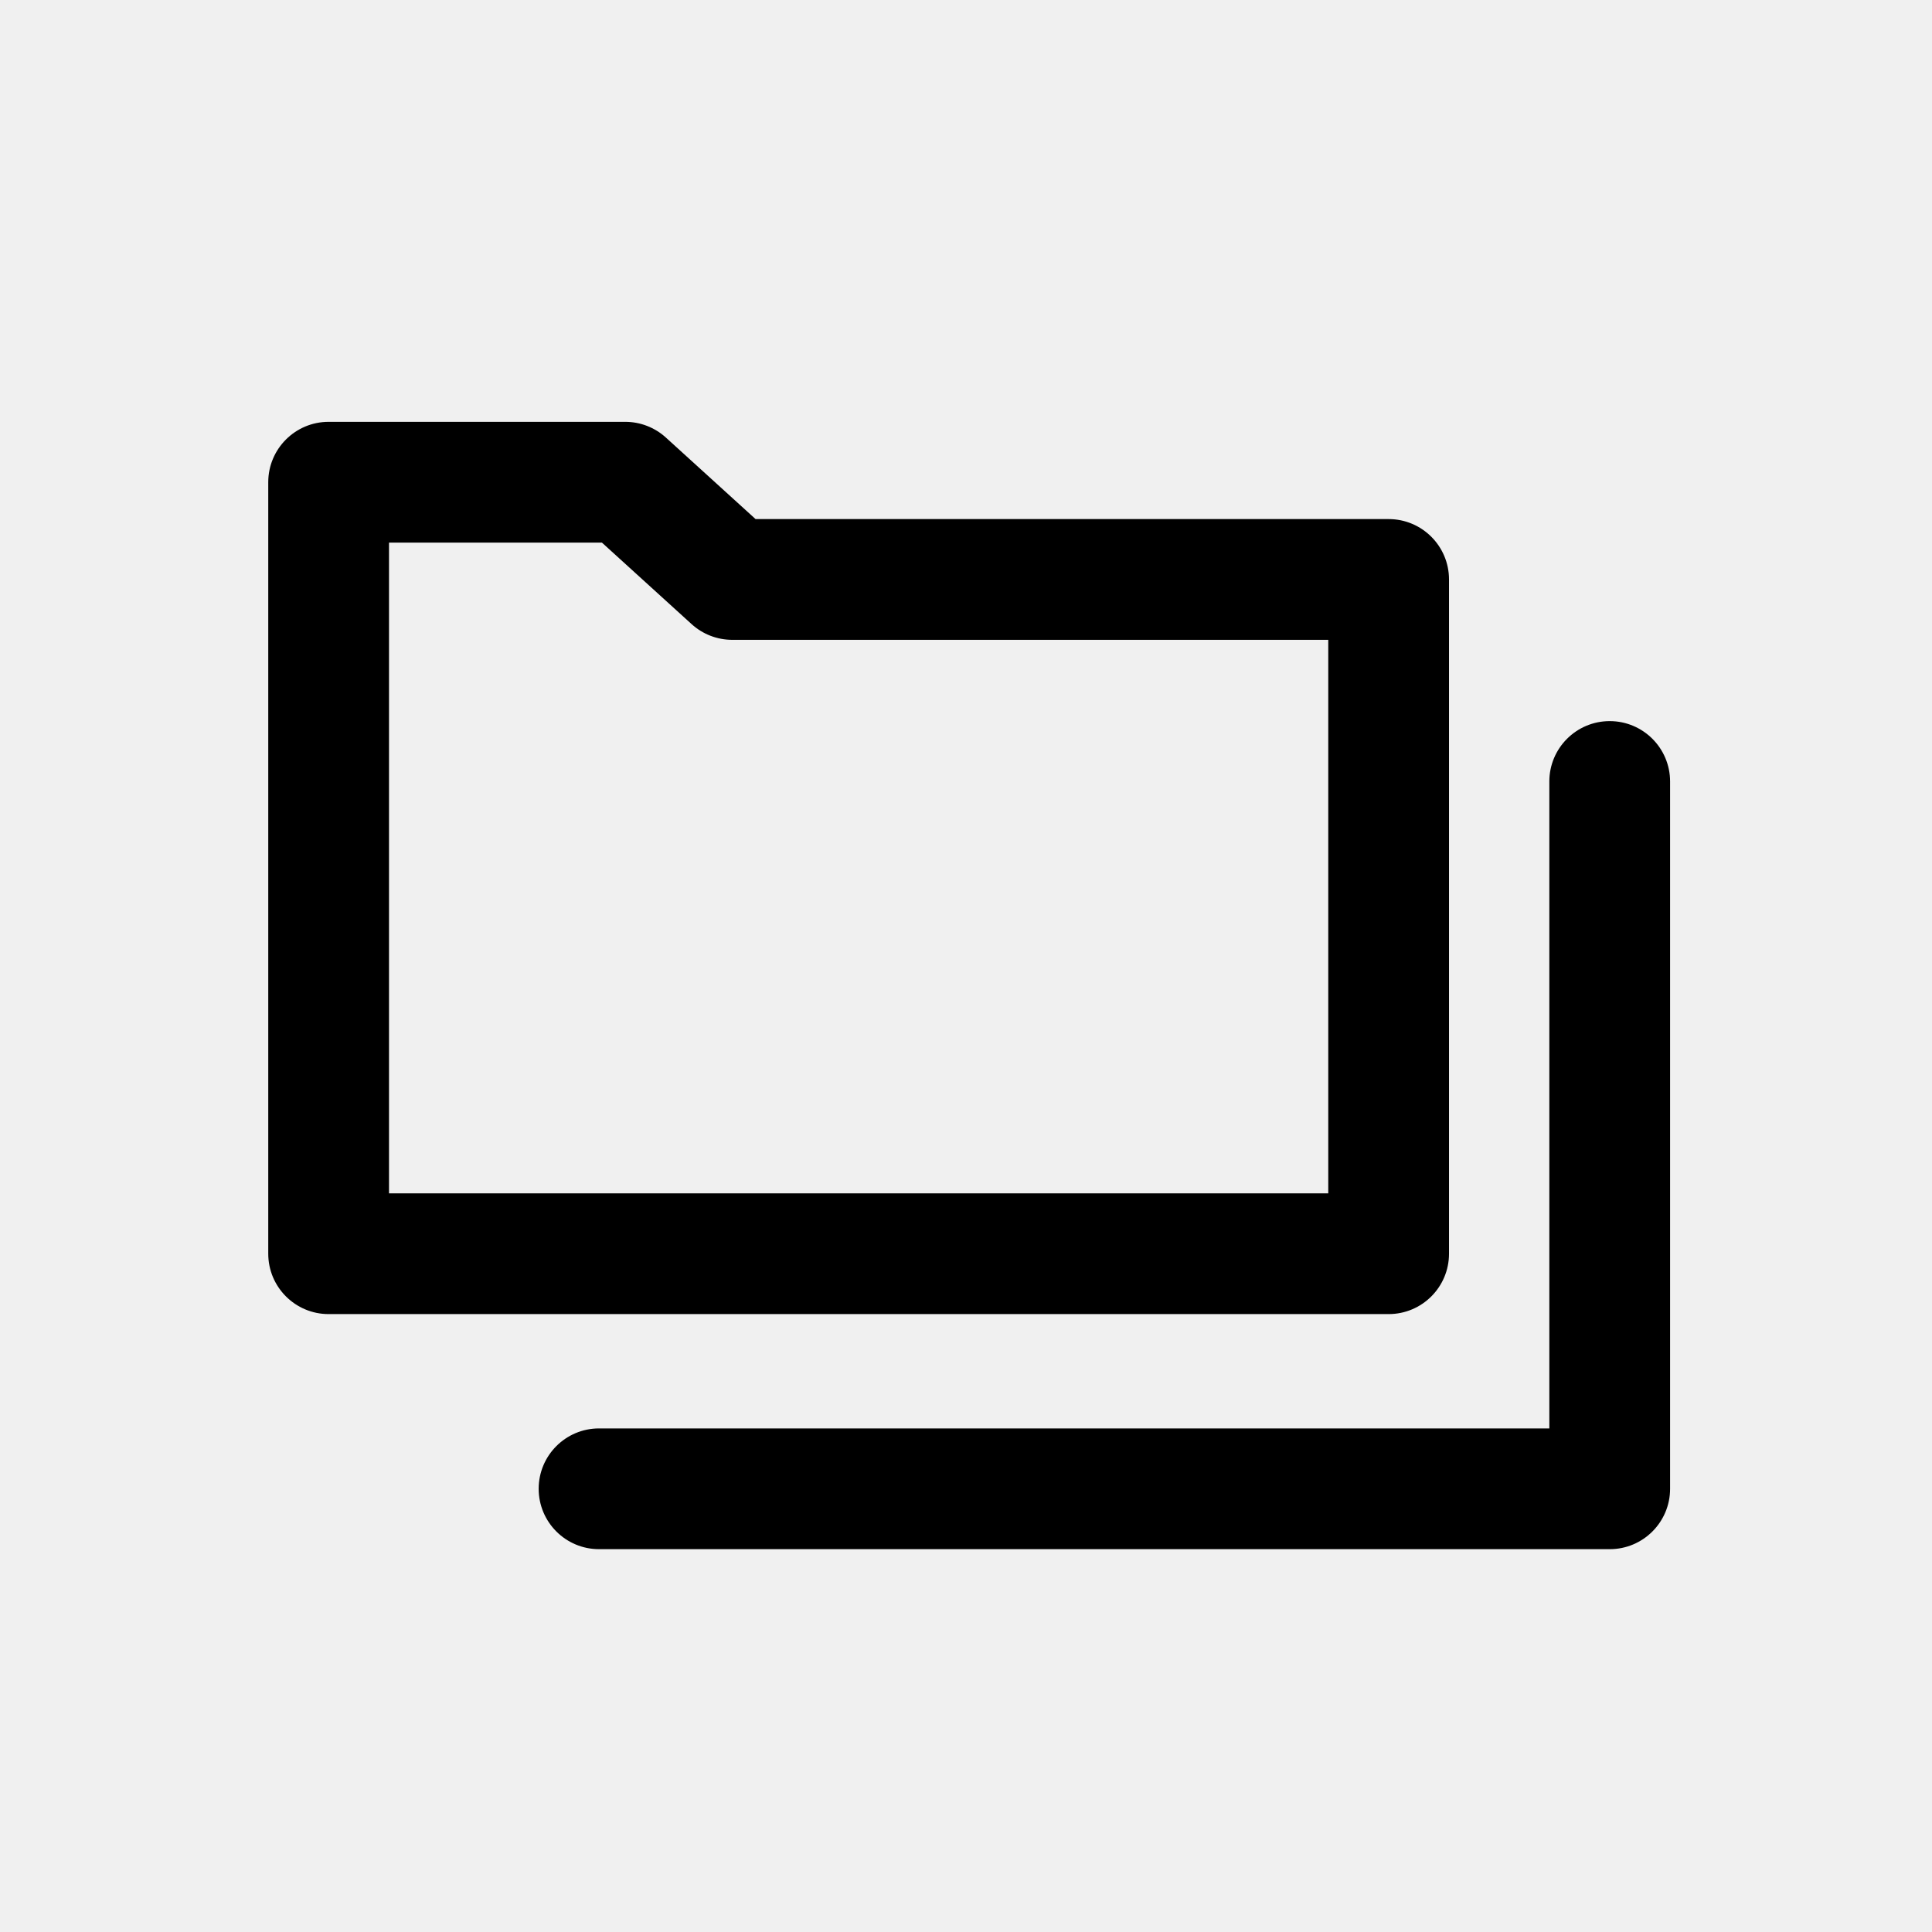
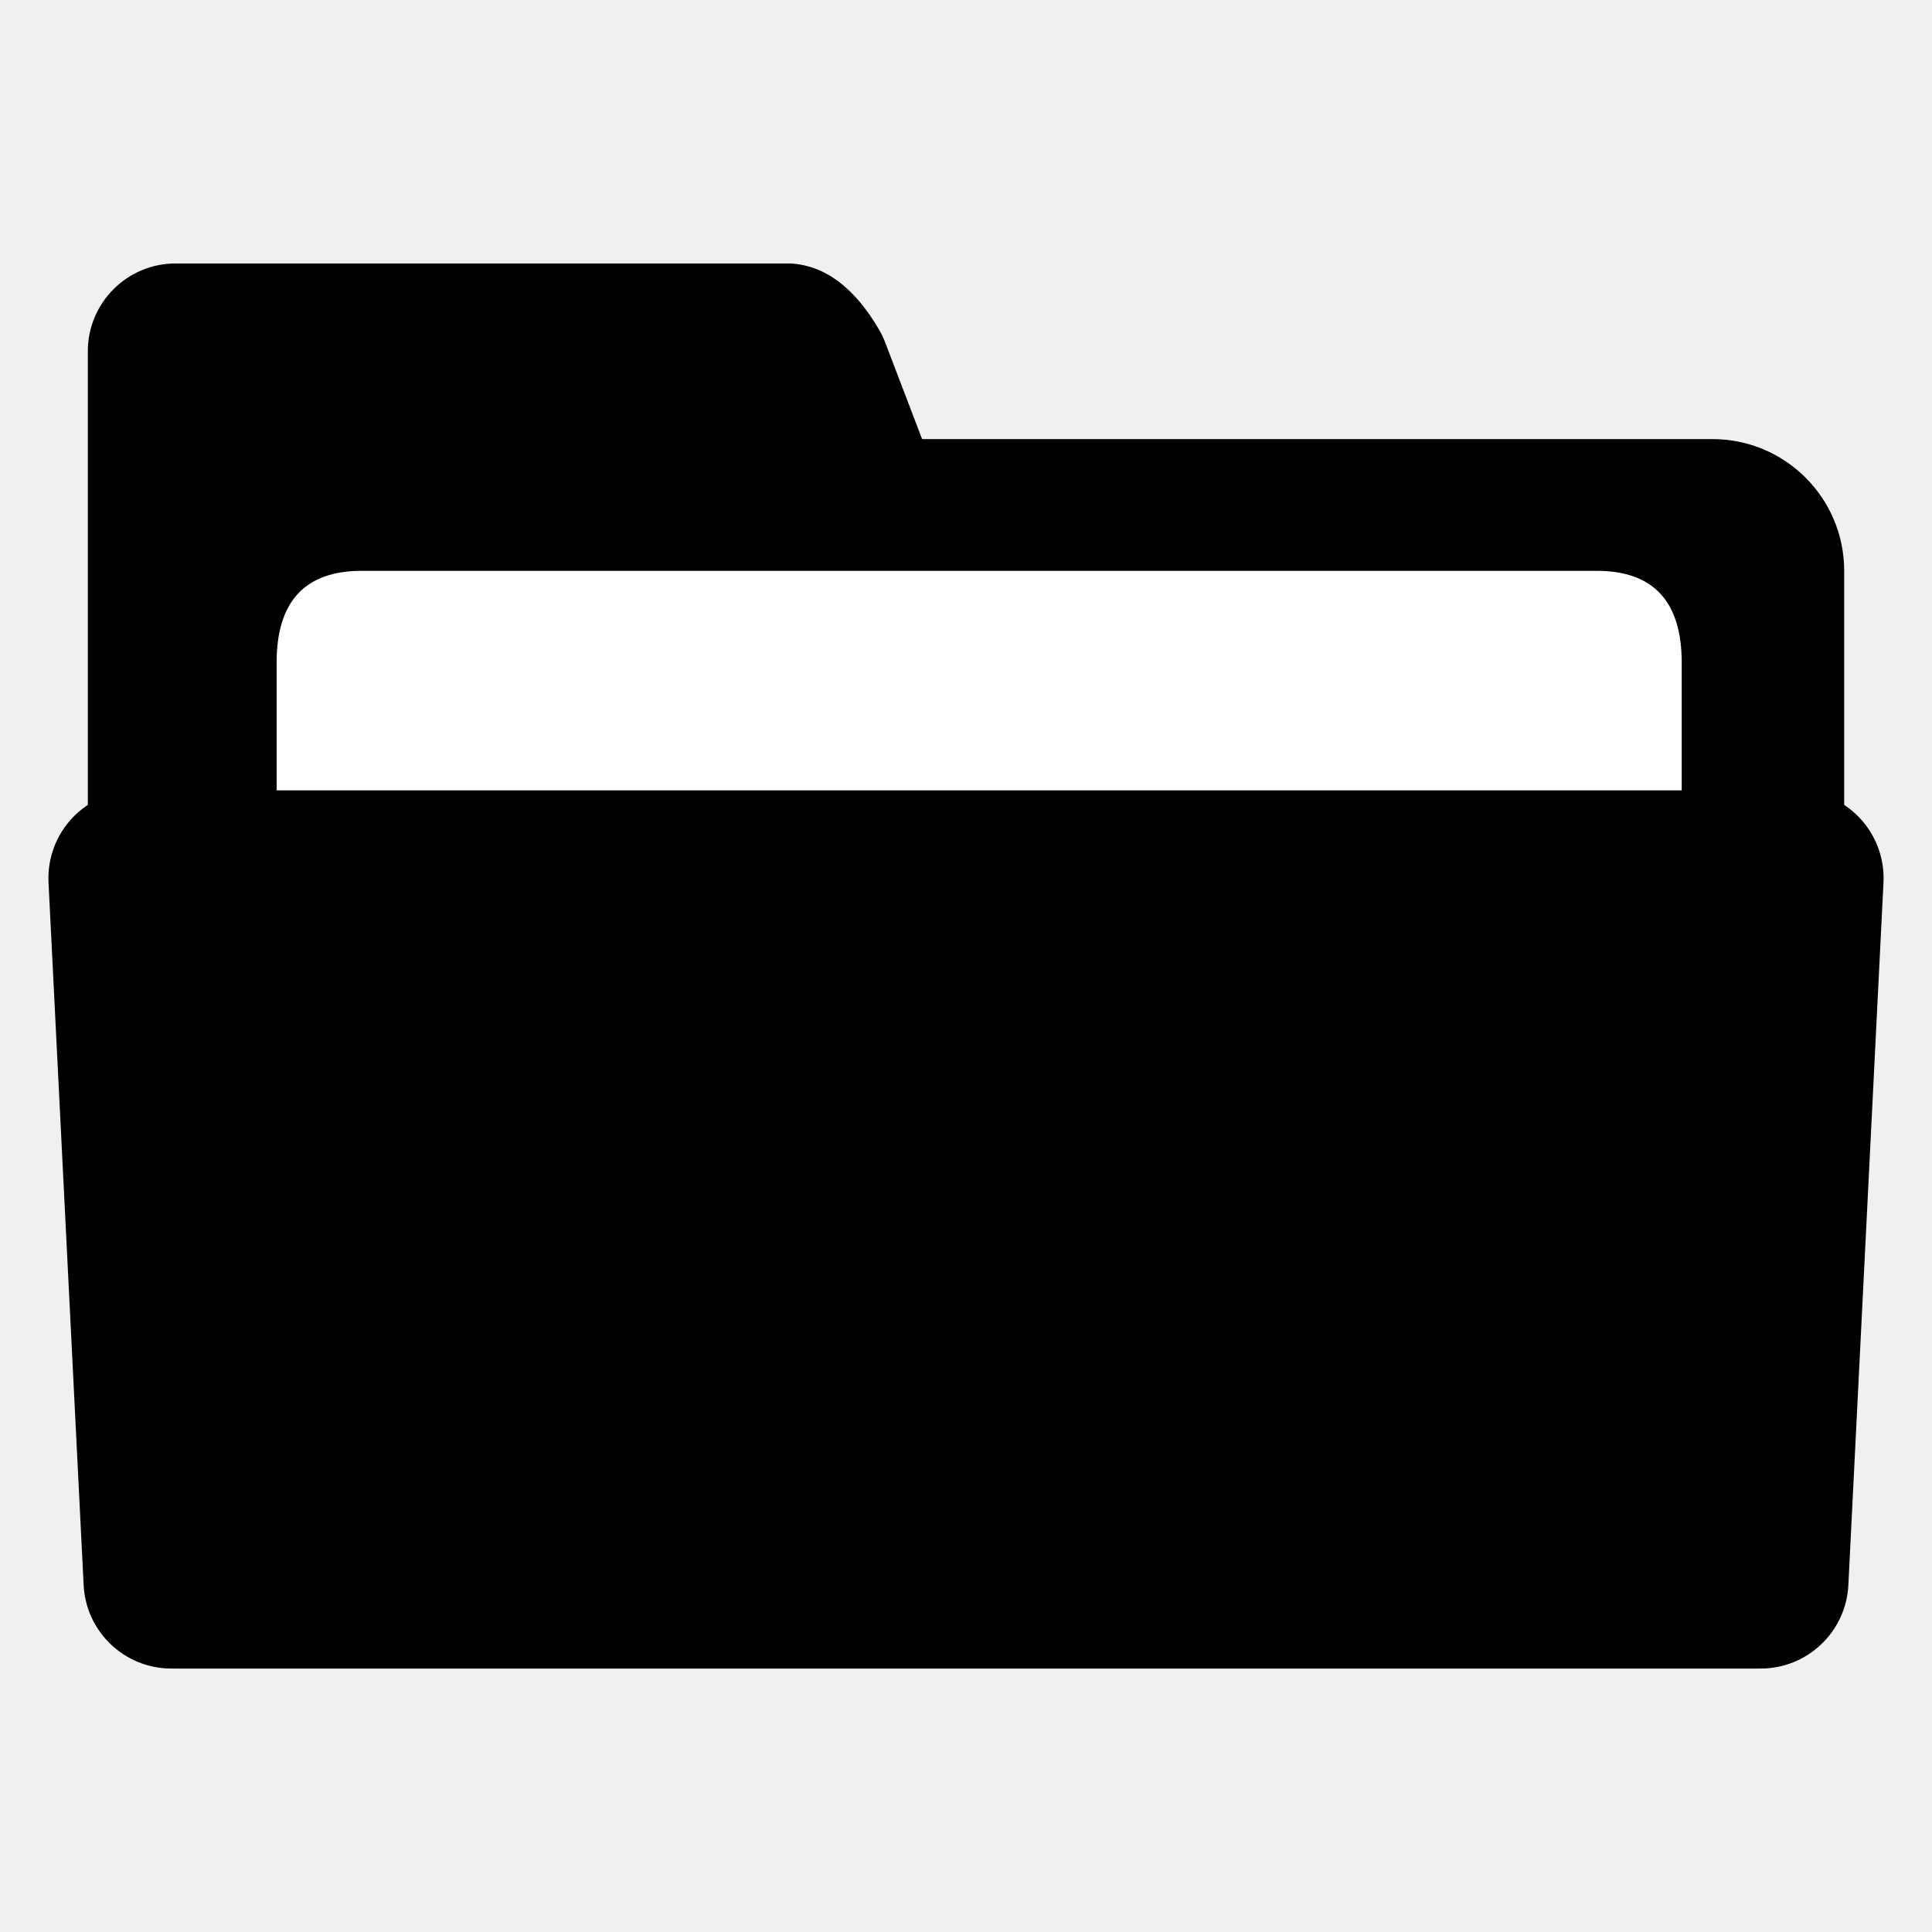
- <svg xmlns="http://www.w3.org/2000/svg" t="1752310489316" class="icon" viewBox="0 0 1024 1024" version="1.1" p-id="4395" width="200" height="200">
-   <path d="M736.005 696.494H174.18c-17.673 0-32-14.327-32-32V255.582c0-17.673 14.327-32 32-32h157.213c7.96 0 15.635 2.967 21.525 8.321l47.547 43.222h335.54c17.673 0 32 14.327 32 32v357.369c0 17.673-14.327 32-32 32z m-529.825-64h497.825V339.125H388.094a32.002 32.002 0 0 1-21.525-8.321l-47.547-43.222H206.18v344.912z" fill="" p-id="4396" />
-   <path d="M853.18 821.092H317.509c-17.673 0-32-14.327-32-32s14.327-32 32-32H821.18V414.206c0-17.673 14.327-32 32-32s32 14.327 32 32v374.886c0 17.673-14.327 32-32 32z" fill="" p-id="4397" />
+ <svg xmlns="http://www.w3.org/2000/svg" t="1754568961433" class="icon" viewBox="0 0 1024 1024" version="1.1" p-id="13525" width="200" height="200">
+   <path d="M418.909 139.636c18.339 1.024 34.025 12.753 47.081 35.212a46.545 46.545 0 0 1 3.235 6.796L488.727 232.727h418.909a69.818 69.818 0 0 1 69.818 69.818v535.273a46.545 46.545 0 0 1-46.545 46.545H93.091a46.545 46.545 0 0 1-46.545-46.545V186.182a46.545 46.545 0 0 1 46.545-46.545h325.818z" fill="" p-id="13526" />
+   <path d="M191.767 302.545h654.429c30.115 0 45.149 16.221 45.149 48.64v437.993c0 32.419-15.034 48.64-45.149 48.64H191.767c-30.115 0-45.149-16.221-45.149-48.64V351.185c0-32.419 15.034-48.64 45.149-48.64z" fill="#FFFFFF" p-id="13527" />
+   <path d="M72.192 418.909h879.616a46.545 46.545 0 0 1 46.476 48.873l-18.618 372.364a46.545 46.545 0 0 1-46.476 44.218H90.81a46.545 46.545 0 0 1-46.476-44.218l-18.618-372.364A46.545 46.545 0 0 1 72.192 418.909z" fill="" p-id="13528" />
</svg>
